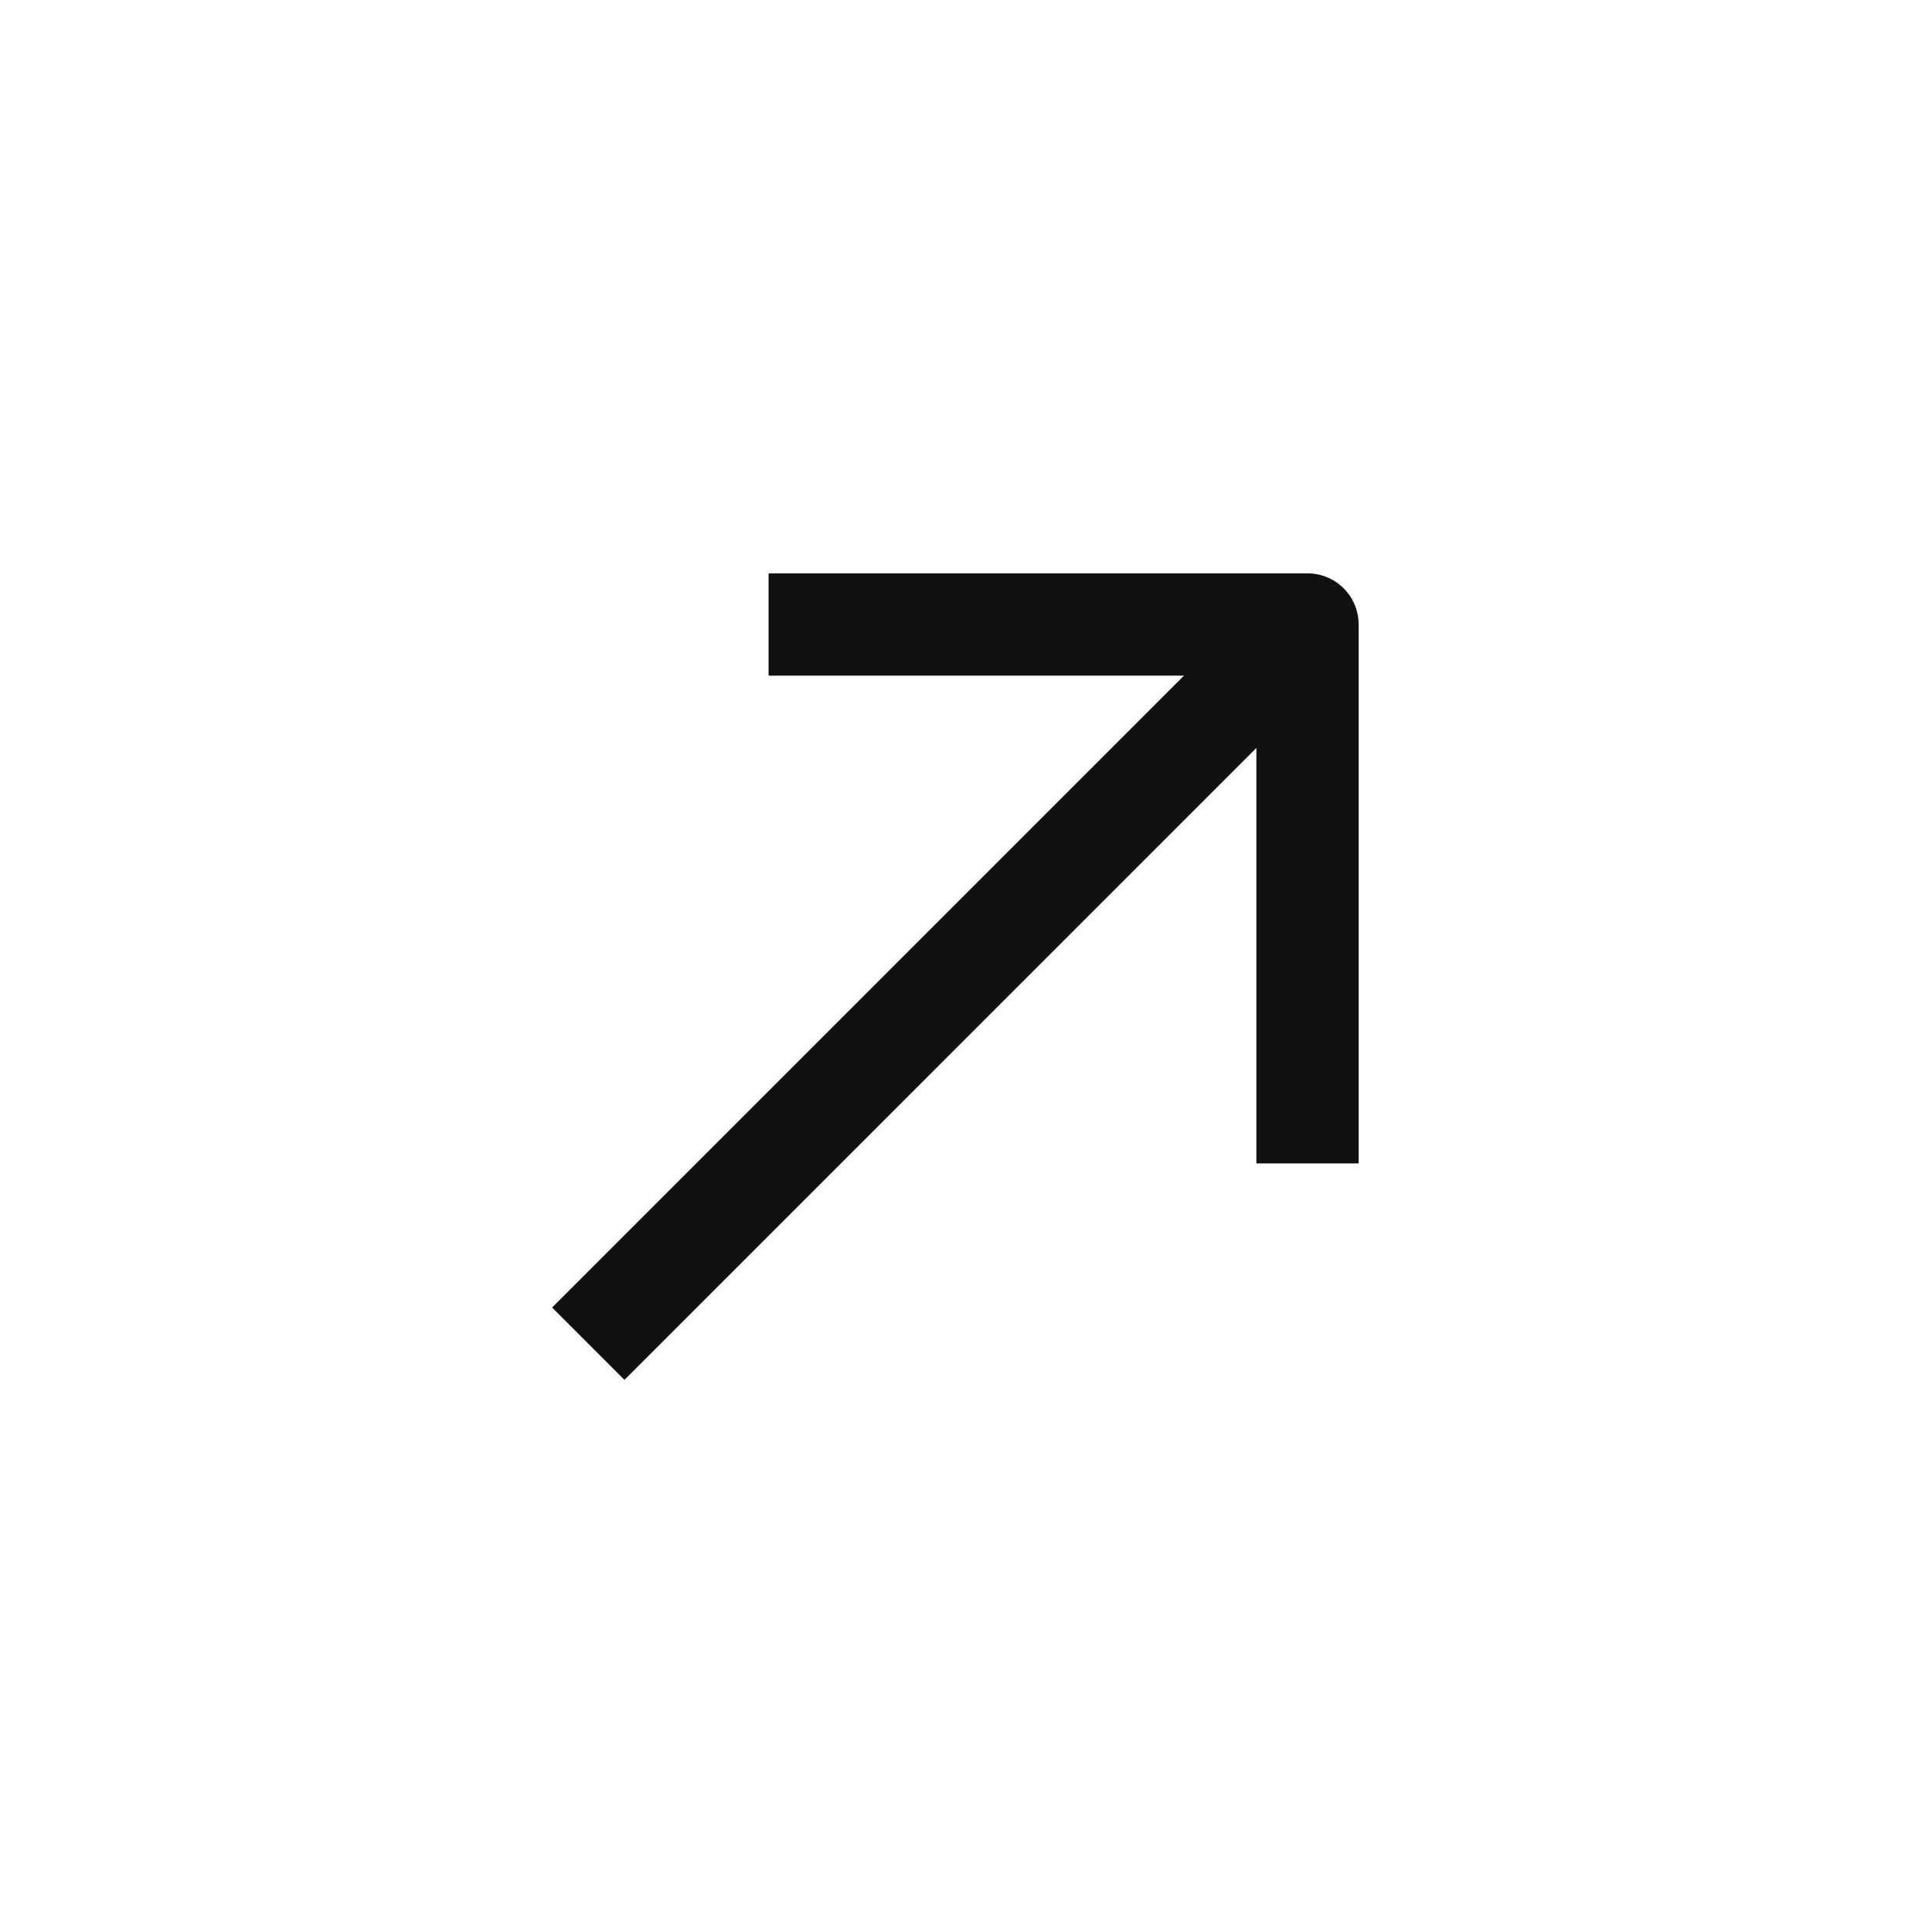
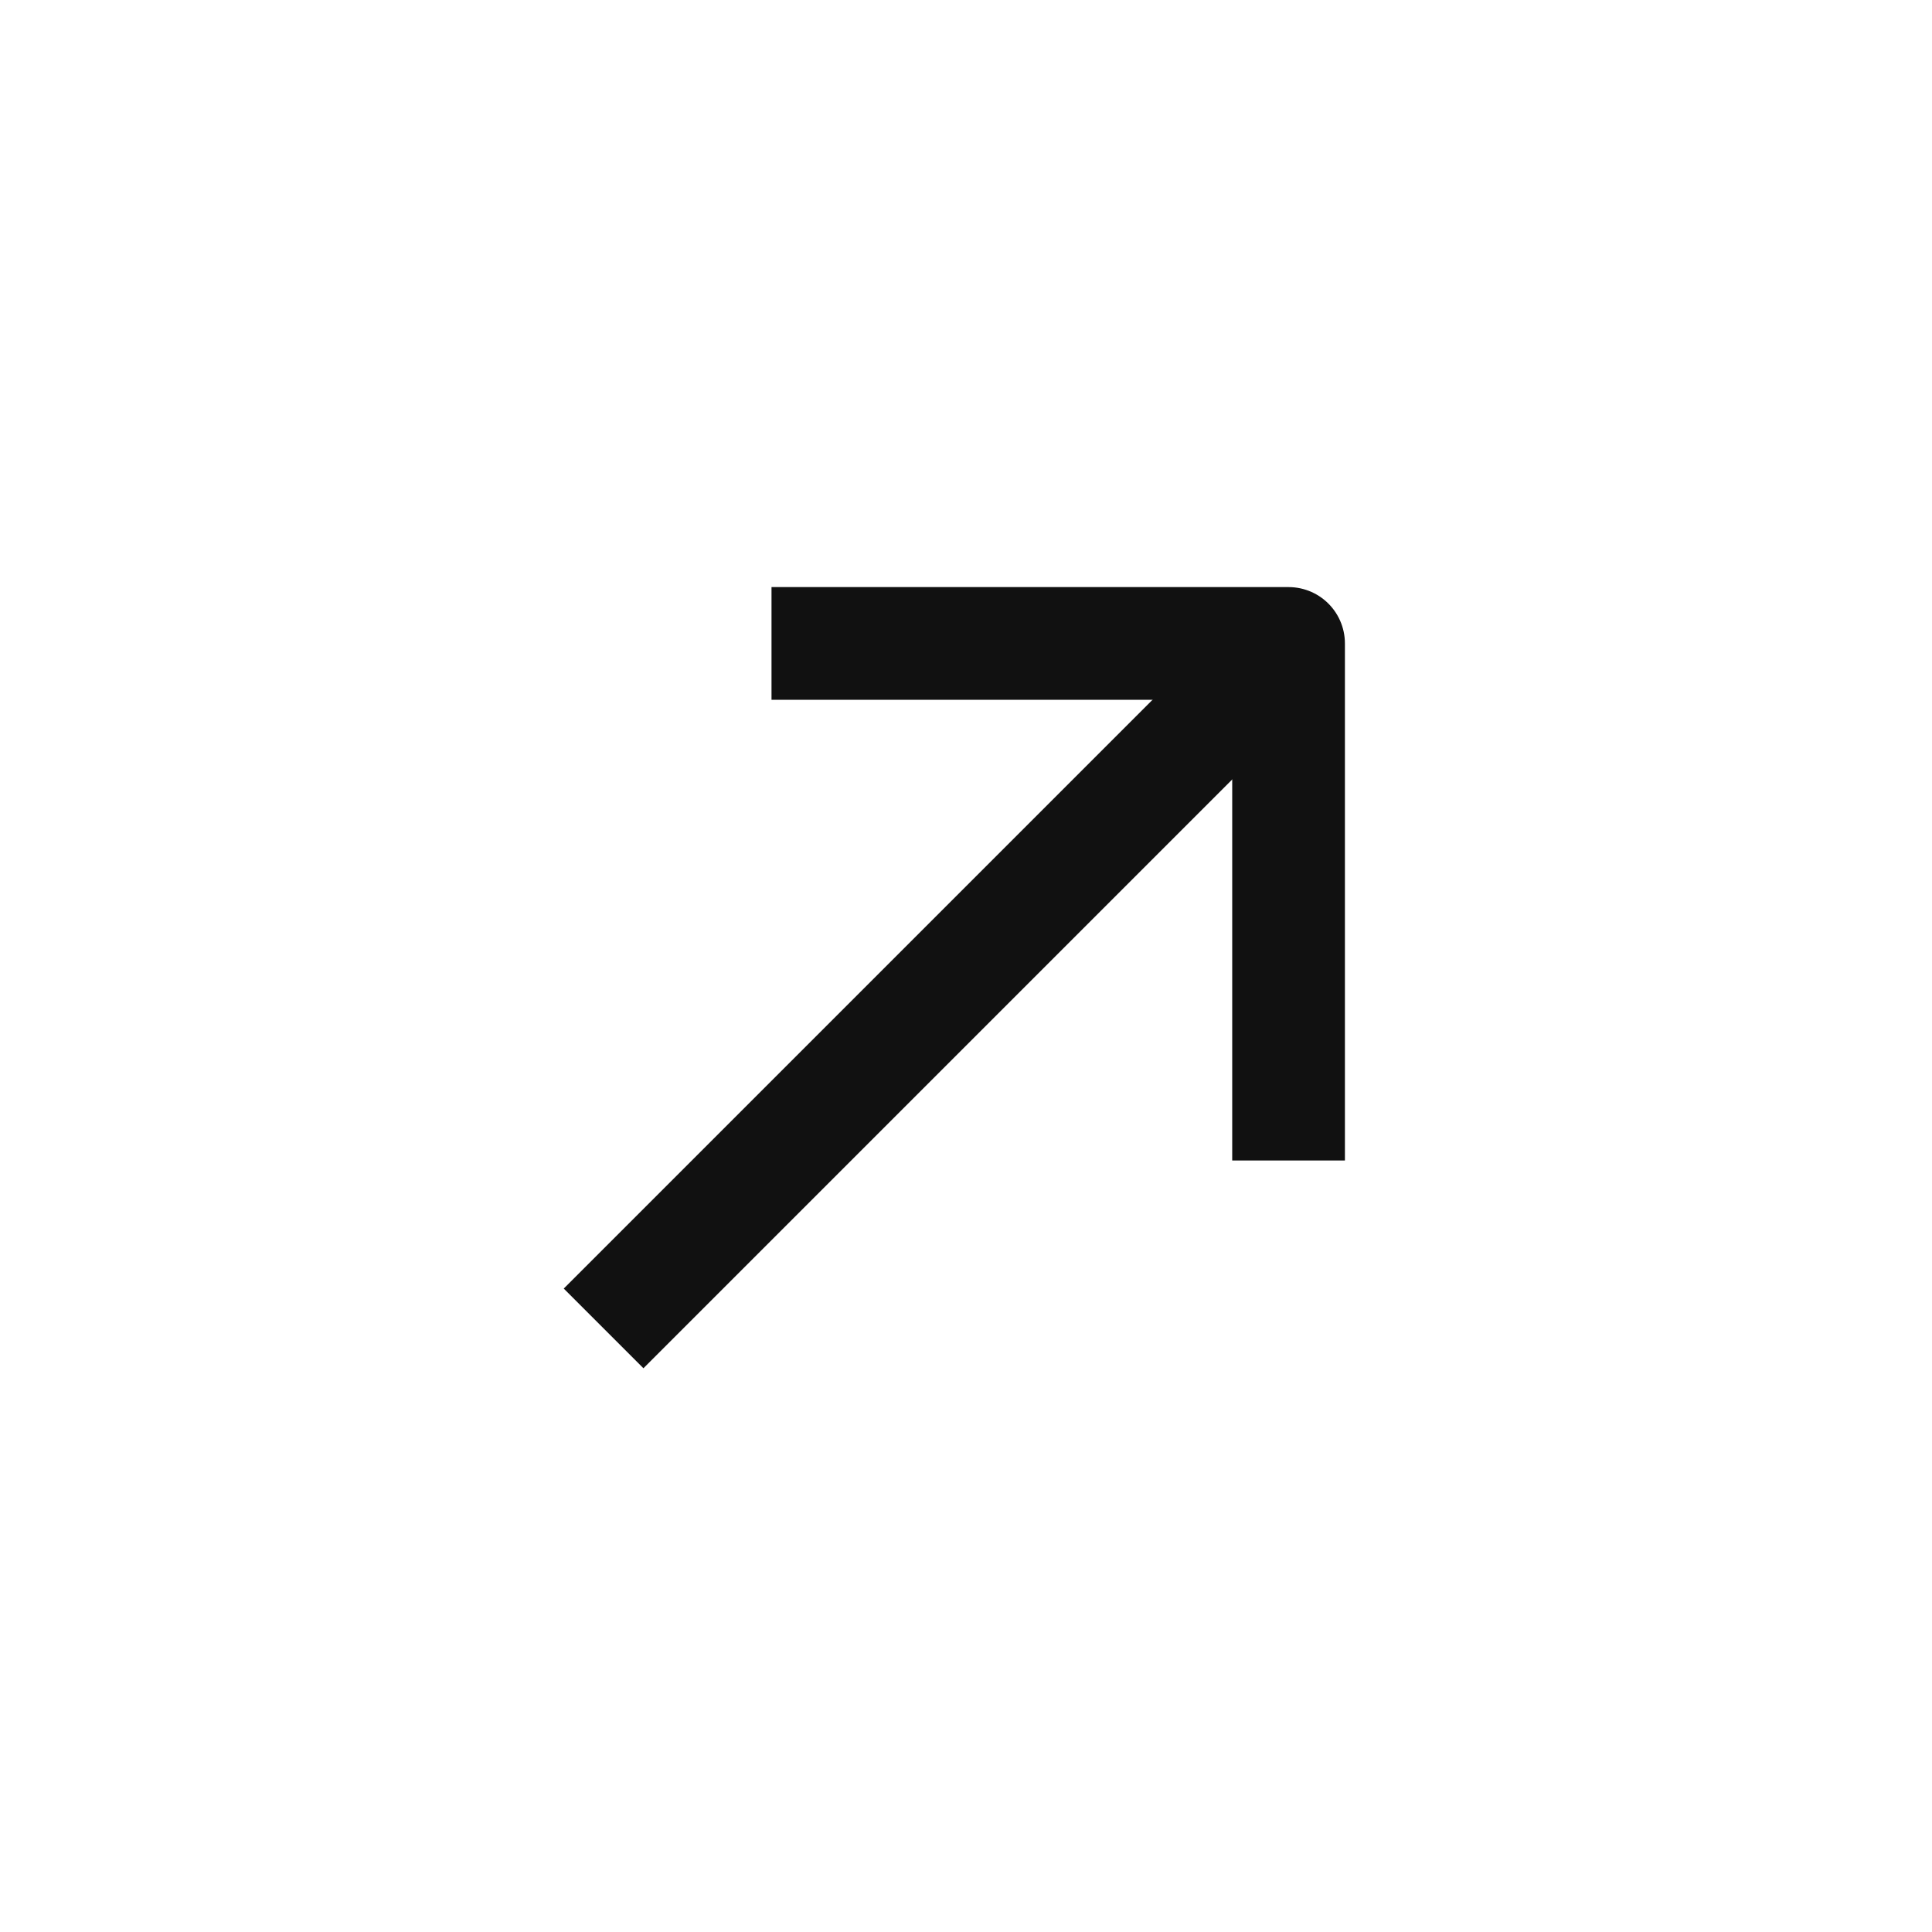
- <svg xmlns="http://www.w3.org/2000/svg" width="34" height="34" viewBox="0 0 34 34" fill="none">
-   <path d="M14.426 10.99L23.01 10.99L23.01 19.574" stroke="#111111" stroke-width="1.8" stroke-miterlimit="10" stroke-linecap="square" stroke-linejoin="round" />
-   <path d="M10.353 22.374L9.716 23.01L10.989 24.283L11.626 23.647L10.353 22.374ZM23.526 11.746C23.878 11.395 23.878 10.825 23.526 10.473C23.175 10.122 22.605 10.122 22.253 10.473L23.526 11.746ZM11.626 23.647L23.526 11.746L22.253 10.473L10.353 22.374L11.626 23.647Z" fill="#111111" />
+ <svg xmlns="http://www.w3.org/2000/svg" width="24" height="24" viewBox="0 0 24 24" fill="none">
+   <path d="M10.284 7.993L16.007 7.993L16.007 13.716" stroke="#111111" stroke-width="1.4" stroke-miterlimit="10" stroke-linecap="square" stroke-linejoin="round" />
+   <path d="M7.498 15.512L7.003 16.007L7.993 16.997L8.488 16.502L7.498 15.512ZM16.422 8.568C16.695 8.295 16.695 7.852 16.422 7.578C16.148 7.305 15.705 7.305 15.432 7.578L16.422 8.568ZM8.488 16.502L16.422 8.568L15.432 7.578L7.498 15.512L8.488 16.502Z" fill="#111111" />
</svg>
